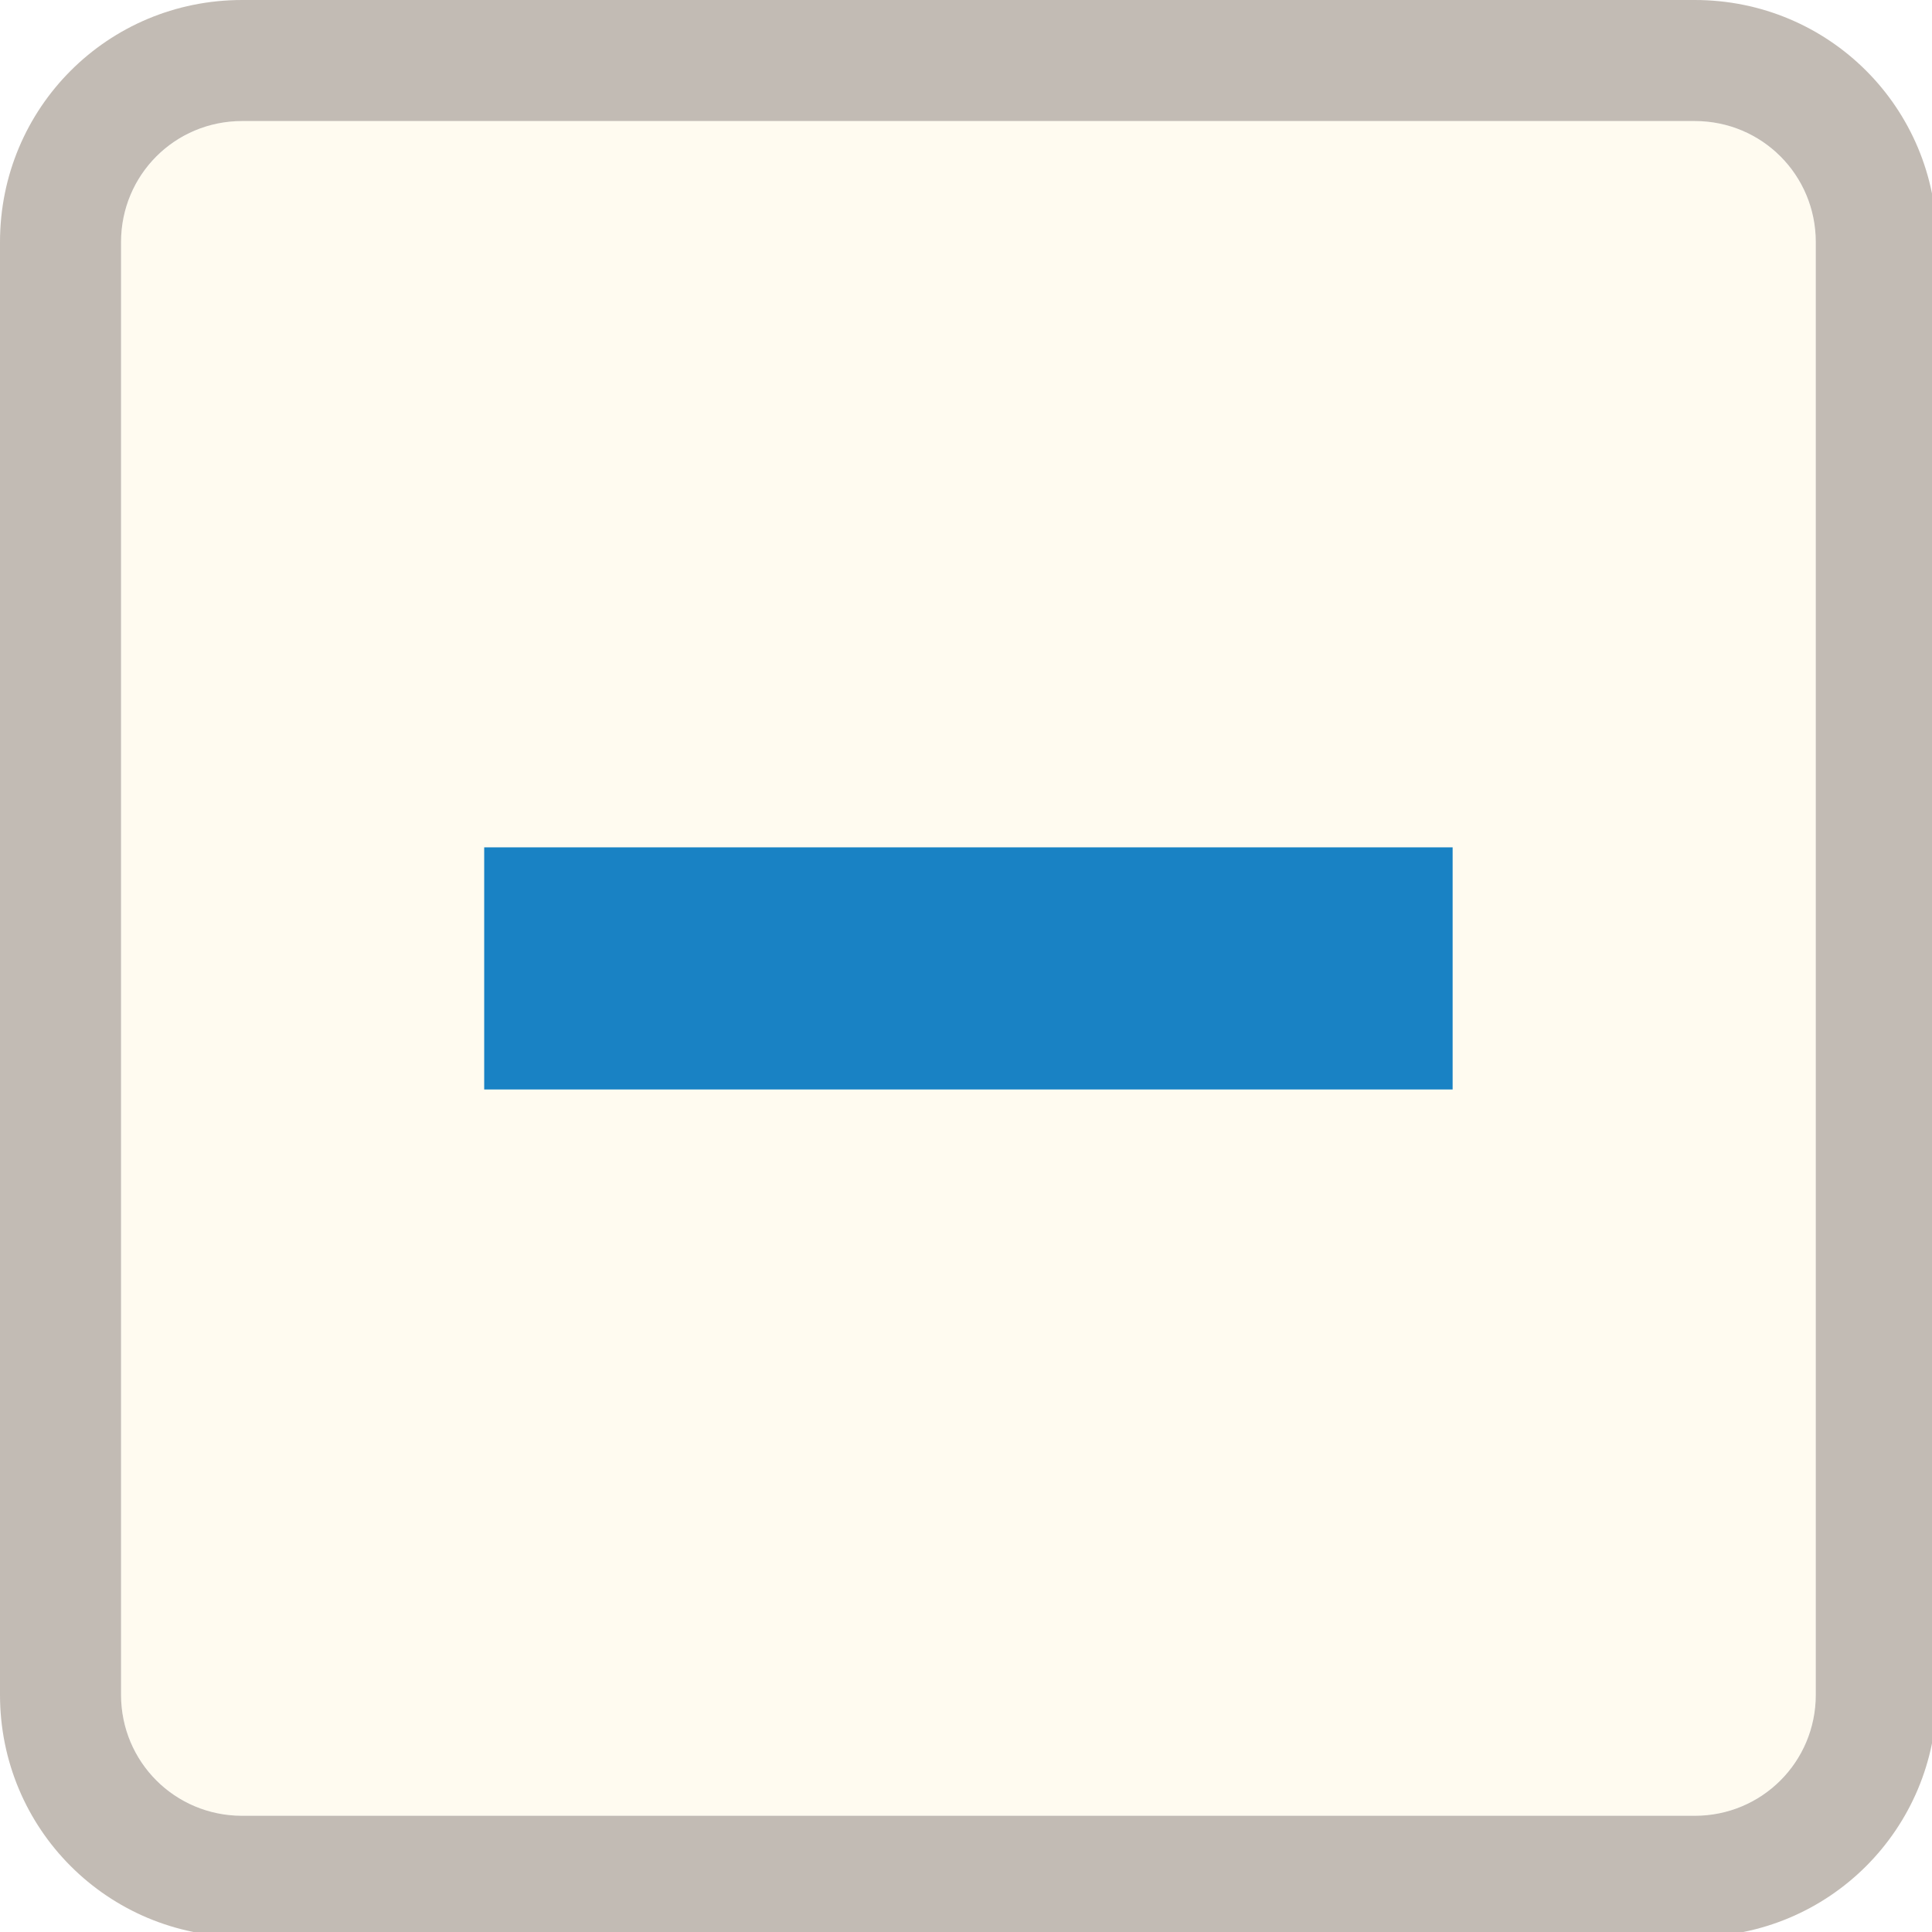
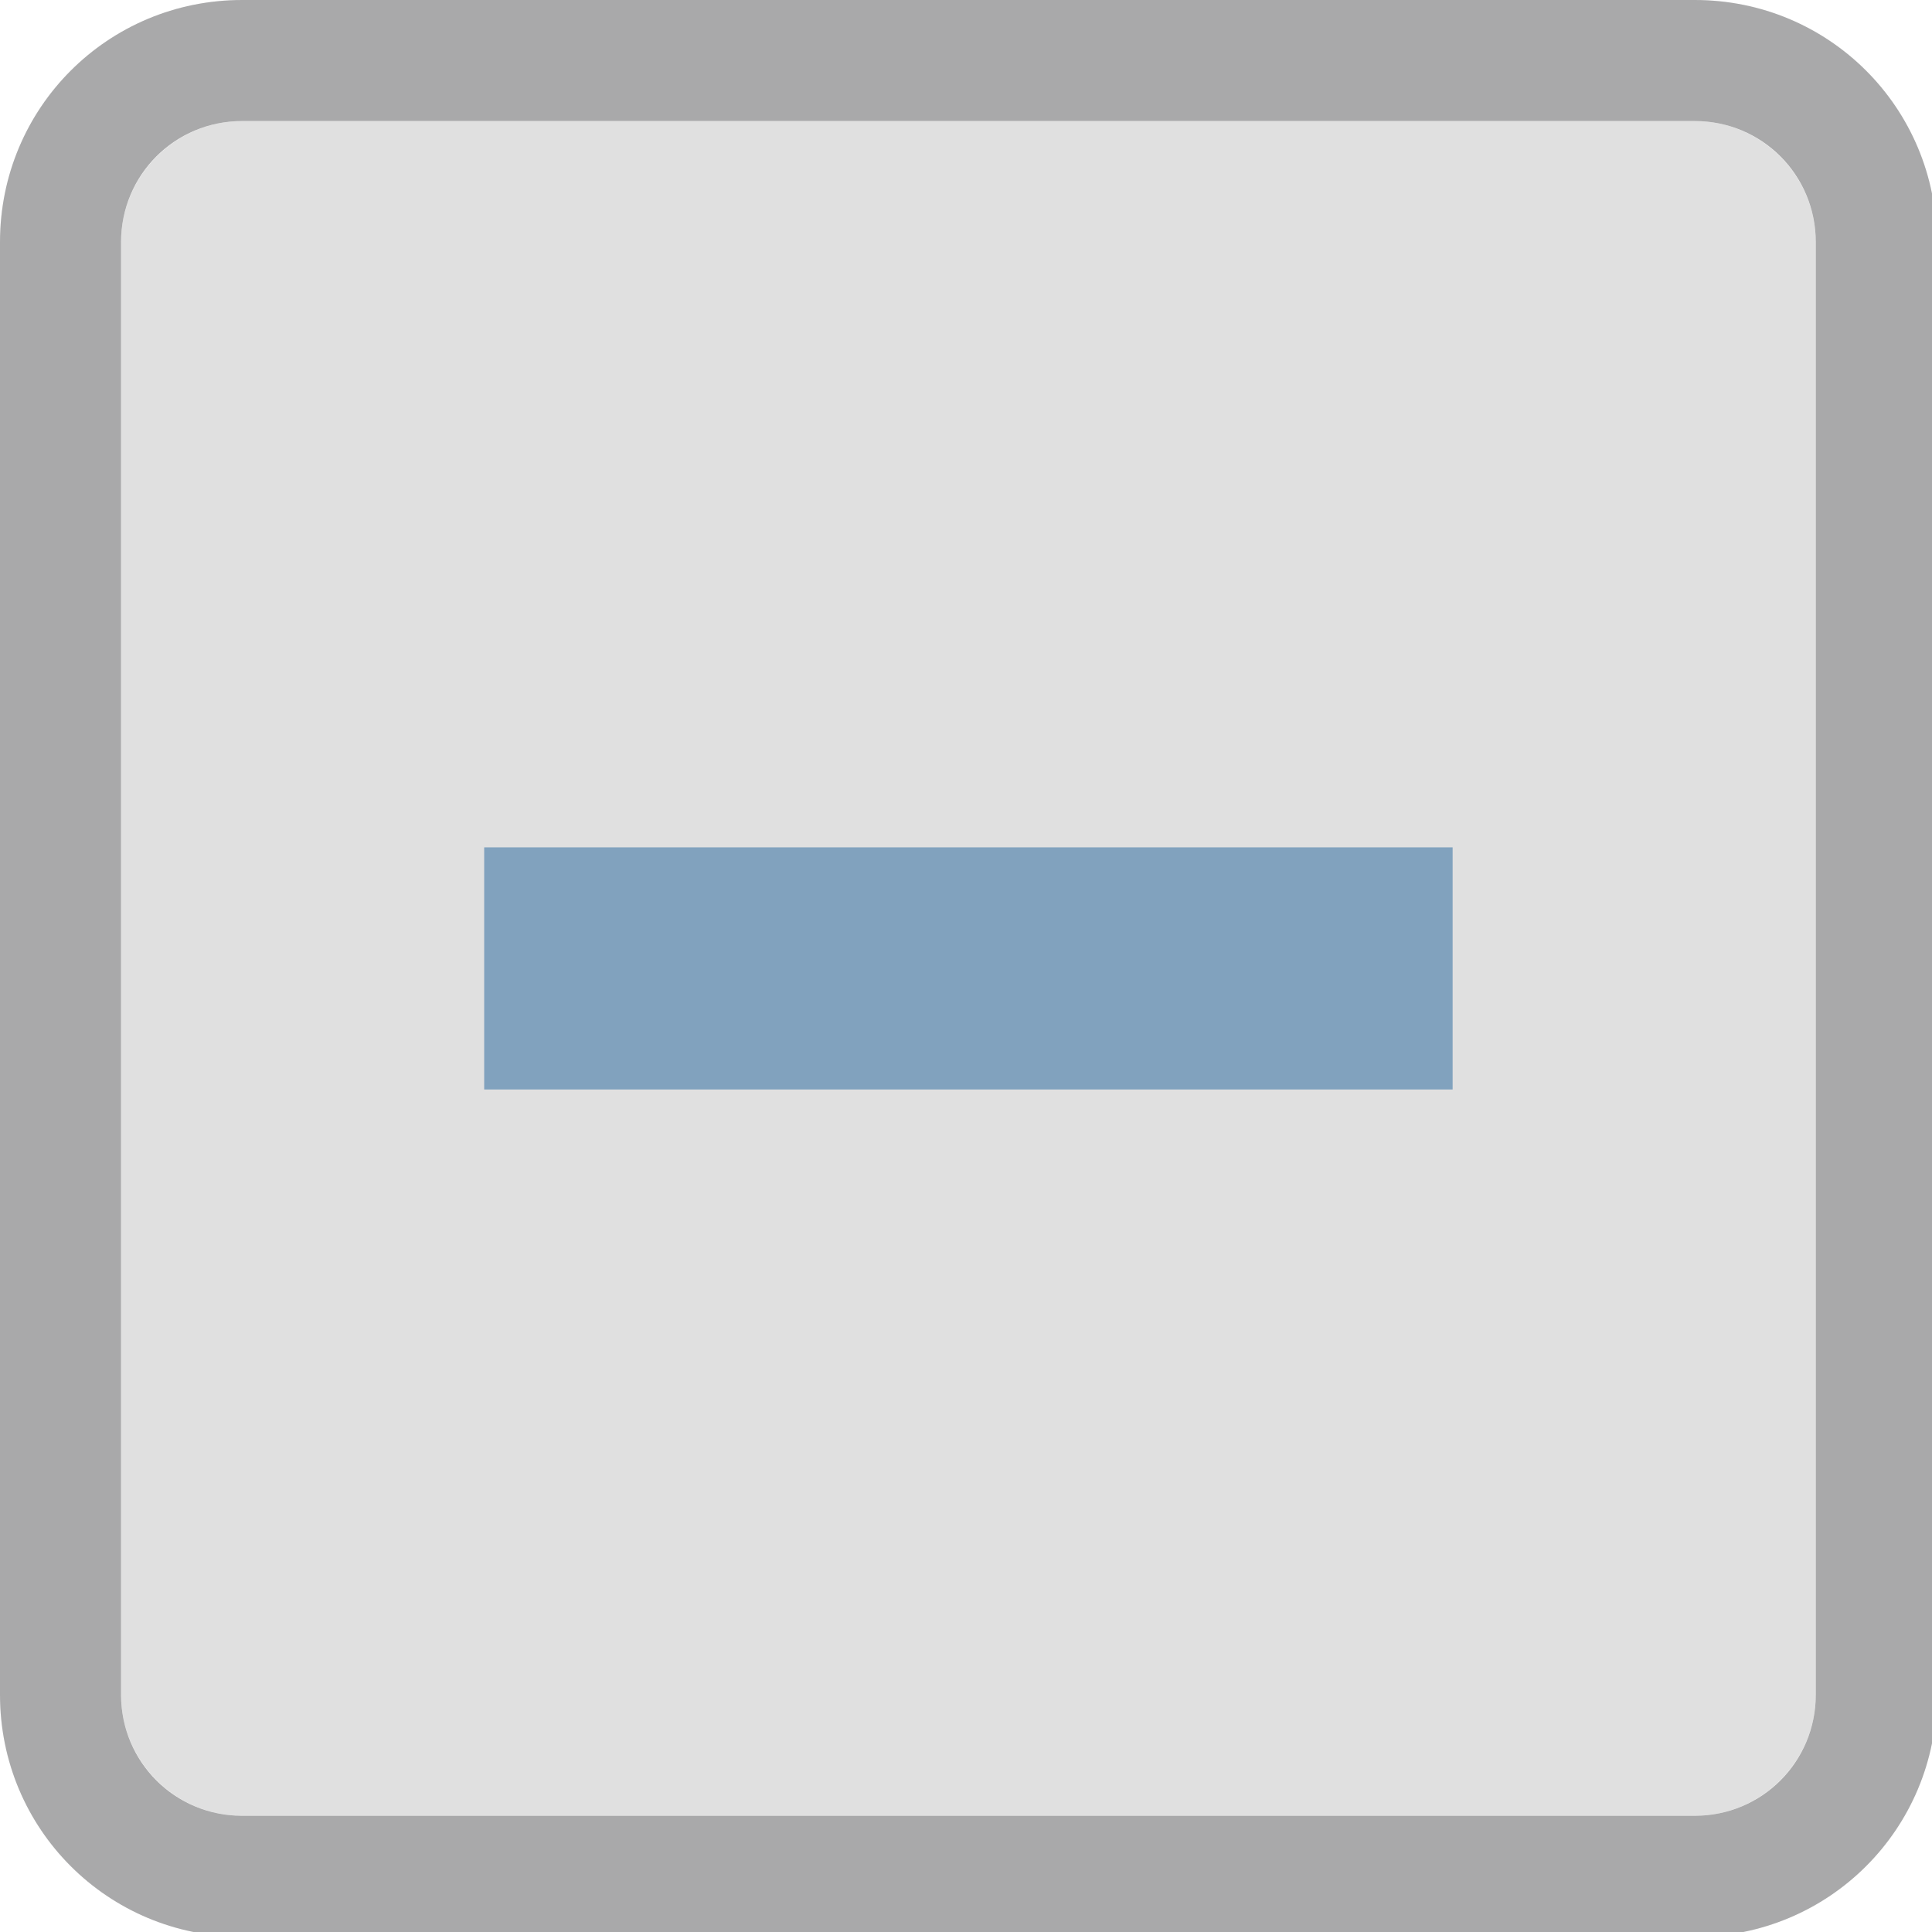
<svg xmlns="http://www.w3.org/2000/svg" width="133pt" height="133pt" viewBox="0 0 133 133" version="1.1">
  <g id="surface1">
-     <path style=" stroke:none;fill-rule:nonzero;fill:#fffbf0;fill-opacity:1;" d="M 16.668 8.332 L 116.668 8.332 C 121.258 8.332 125 12.078 125 16.668 L 125 116.668 C 125 121.258 121.258 125 116.668 125 L 16.668 125 C 12.078 125 8.332 121.258 8.332 116.668 L 8.332 16.668 C 8.332 12.078 12.078 8.332 16.668 8.332 Z M 16.668 8.332 " />
-     <path style=" stroke:none;fill-rule:nonzero;fill:#fffbf0;fill-opacity:1;" d="M 16.668 0 C 7.422 0 0 7.422 0 16.668 L 0 116.668 C 0 125.91 7.422 133.332 16.668 133.332 L 116.668 133.332 C 125.91 133.332 133.332 125.91 133.332 116.668 L 133.332 16.668 C 133.332 7.422 125.91 0 116.668 0 Z M 16.668 8.332 L 116.668 8.332 C 121.289 8.332 125 12.043 125 16.668 L 125 116.668 C 125 121.289 121.289 125 116.668 125 L 16.668 125 C 12.043 125 8.332 121.289 8.332 116.668 L 8.332 16.668 C 8.332 12.043 12.043 8.332 16.668 8.332 Z M 16.668 8.332 " />
-     <path style=" stroke:none;fill-rule:nonzero;fill:#34272a;fill-opacity:0.30;" d="M 16.668 0 C 7.422 0 0 7.422 0 16.668 L 0 116.668 C 0 125.91 7.422 133.332 16.668 133.332 L 116.668 133.332 C 125.91 133.332 133.332 125.91 133.332 116.668 L 133.332 16.668 C 133.332 7.422 125.91 0 116.668 0 Z M 16.668 8.332 L 116.668 8.332 C 121.289 8.332 125 12.043 125 16.668 L 125 116.668 C 125 121.289 121.289 125 116.668 125 L 16.668 125 C 12.043 125 8.332 121.289 8.332 116.668 L 8.332 16.668 C 8.332 12.043 12.043 8.332 16.668 8.332 Z M 16.668 8.332 " />
-     <path style=" stroke:none;fill-rule:nonzero;fill:#1982c4;fill-opacity:1;" d="M 33.332 58.332 L 100 58.332 L 100 75 L 33.332 75 Z M 33.332 58.332 " />
+     <path style=" stroke:none;fill-rule:nonzero;fill:#e0e0e0;fill-opacity:1;" d="M 16.668 8.332 L 116.668 8.332 C 121.258 8.332 125 12.078 125 16.668 L 125 116.668 C 125 121.258 121.258 125 116.668 125 L 16.668 125 C 12.078 125 8.332 121.258 8.332 116.668 L 8.332 16.668 C 8.332 12.078 12.078 8.332 16.668 8.332 Z M 16.668 8.332 " />
+     <path style=" stroke:none;fill-rule:nonzero;fill:#e0e0e0;fill-opacity:1;" d="M 16.668 0 C 7.422 0 0 7.422 0 16.668 L 0 116.668 C 0 125.91 7.422 133.332 16.668 133.332 L 116.668 133.332 C 125.91 133.332 133.332 125.91 133.332 116.668 L 133.332 16.668 C 133.332 7.422 125.91 0 116.668 0 Z M 16.668 8.332 L 116.668 8.332 C 121.289 8.332 125 12.043 125 16.668 L 125 116.668 C 125 121.289 121.289 125 116.668 125 L 16.668 125 C 12.043 125 8.332 121.289 8.332 116.668 L 8.332 16.668 C 8.332 12.043 12.043 8.332 16.668 8.332 Z M 16.668 8.332 " />
+     <path style=" stroke:none;fill-rule:nonzero;fill:#282a2e;fill-opacity:0.30;" d="M 16.668 0 C 7.422 0 0 7.422 0 16.668 L 0 116.668 C 0 125.91 7.422 133.332 16.668 133.332 L 116.668 133.332 C 125.91 133.332 133.332 125.91 133.332 116.668 L 133.332 16.668 C 133.332 7.422 125.91 0 116.668 0 Z M 16.668 8.332 L 116.668 8.332 C 121.289 8.332 125 12.043 125 16.668 L 125 116.668 C 125 121.289 121.289 125 116.668 125 L 16.668 125 C 12.043 125 8.332 121.289 8.332 116.668 L 8.332 16.668 C 8.332 12.043 12.043 8.332 16.668 8.332 Z M 16.668 8.332 " />
+     <path style=" stroke:none;fill-rule:nonzero;fill:#81a2be;fill-opacity:1;" d="M 33.332 58.332 L 100 58.332 L 100 75 L 33.332 75 Z M 33.332 58.332 " />
  </g>
</svg>
